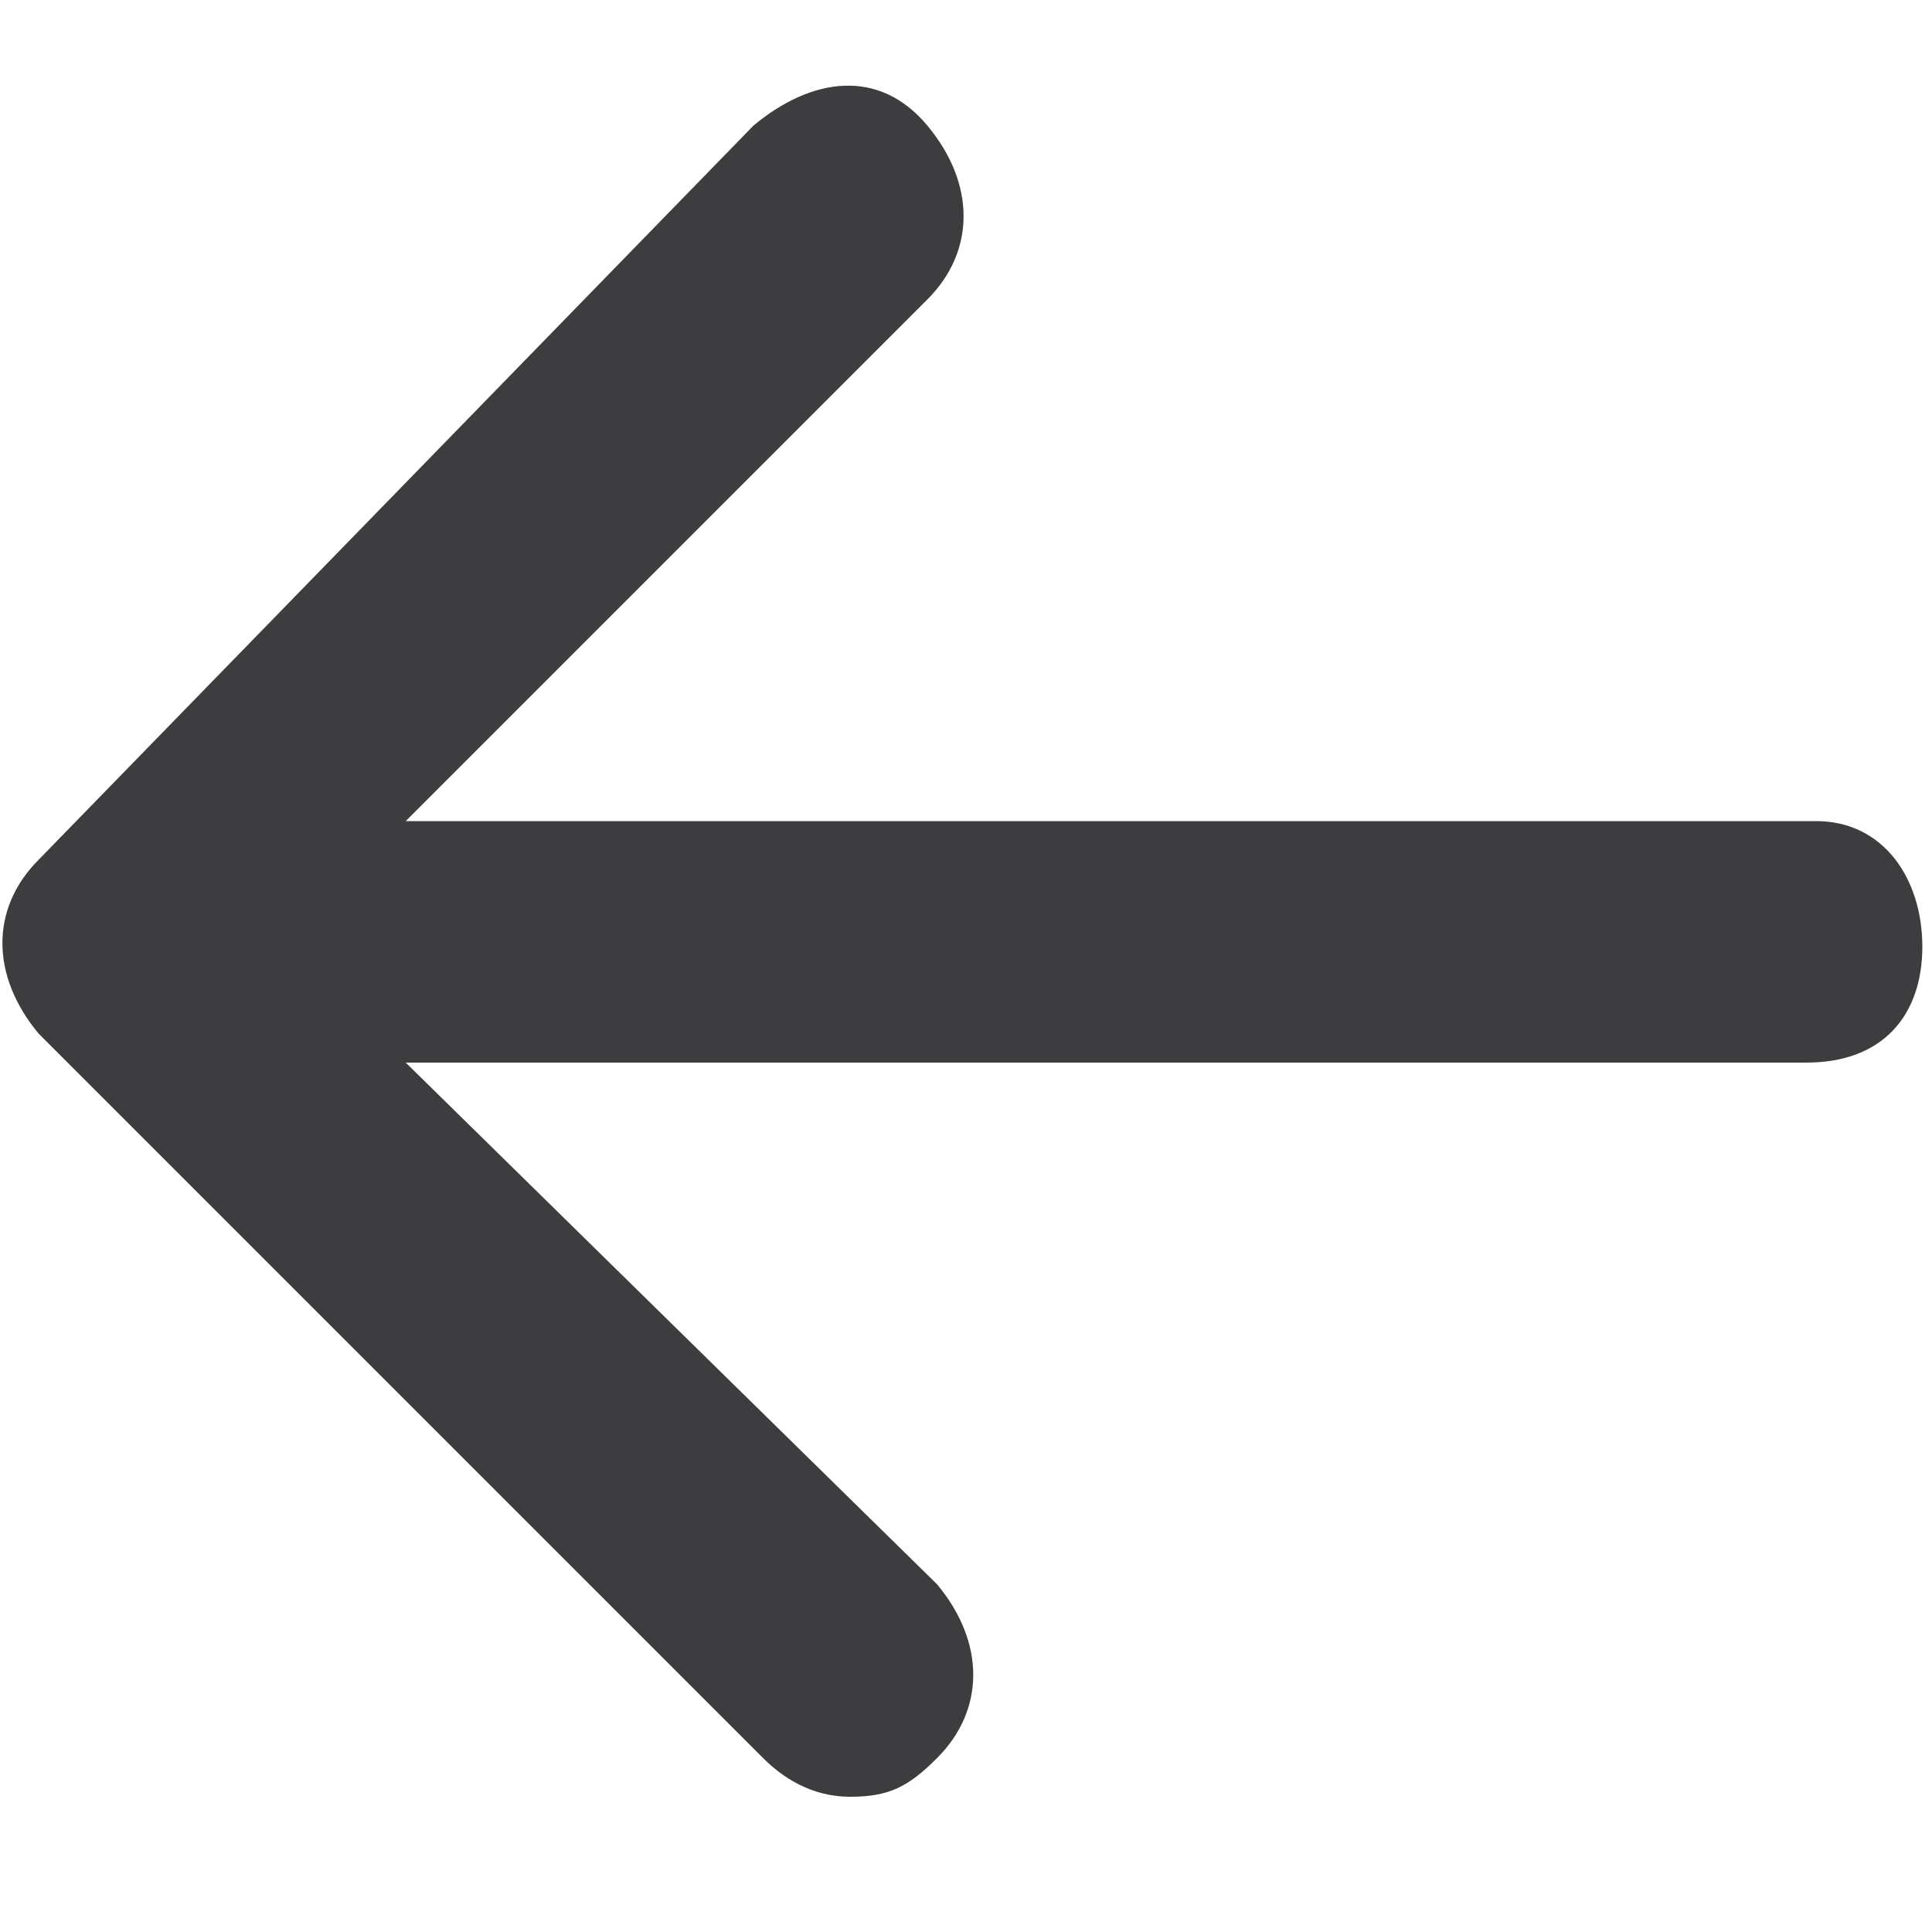
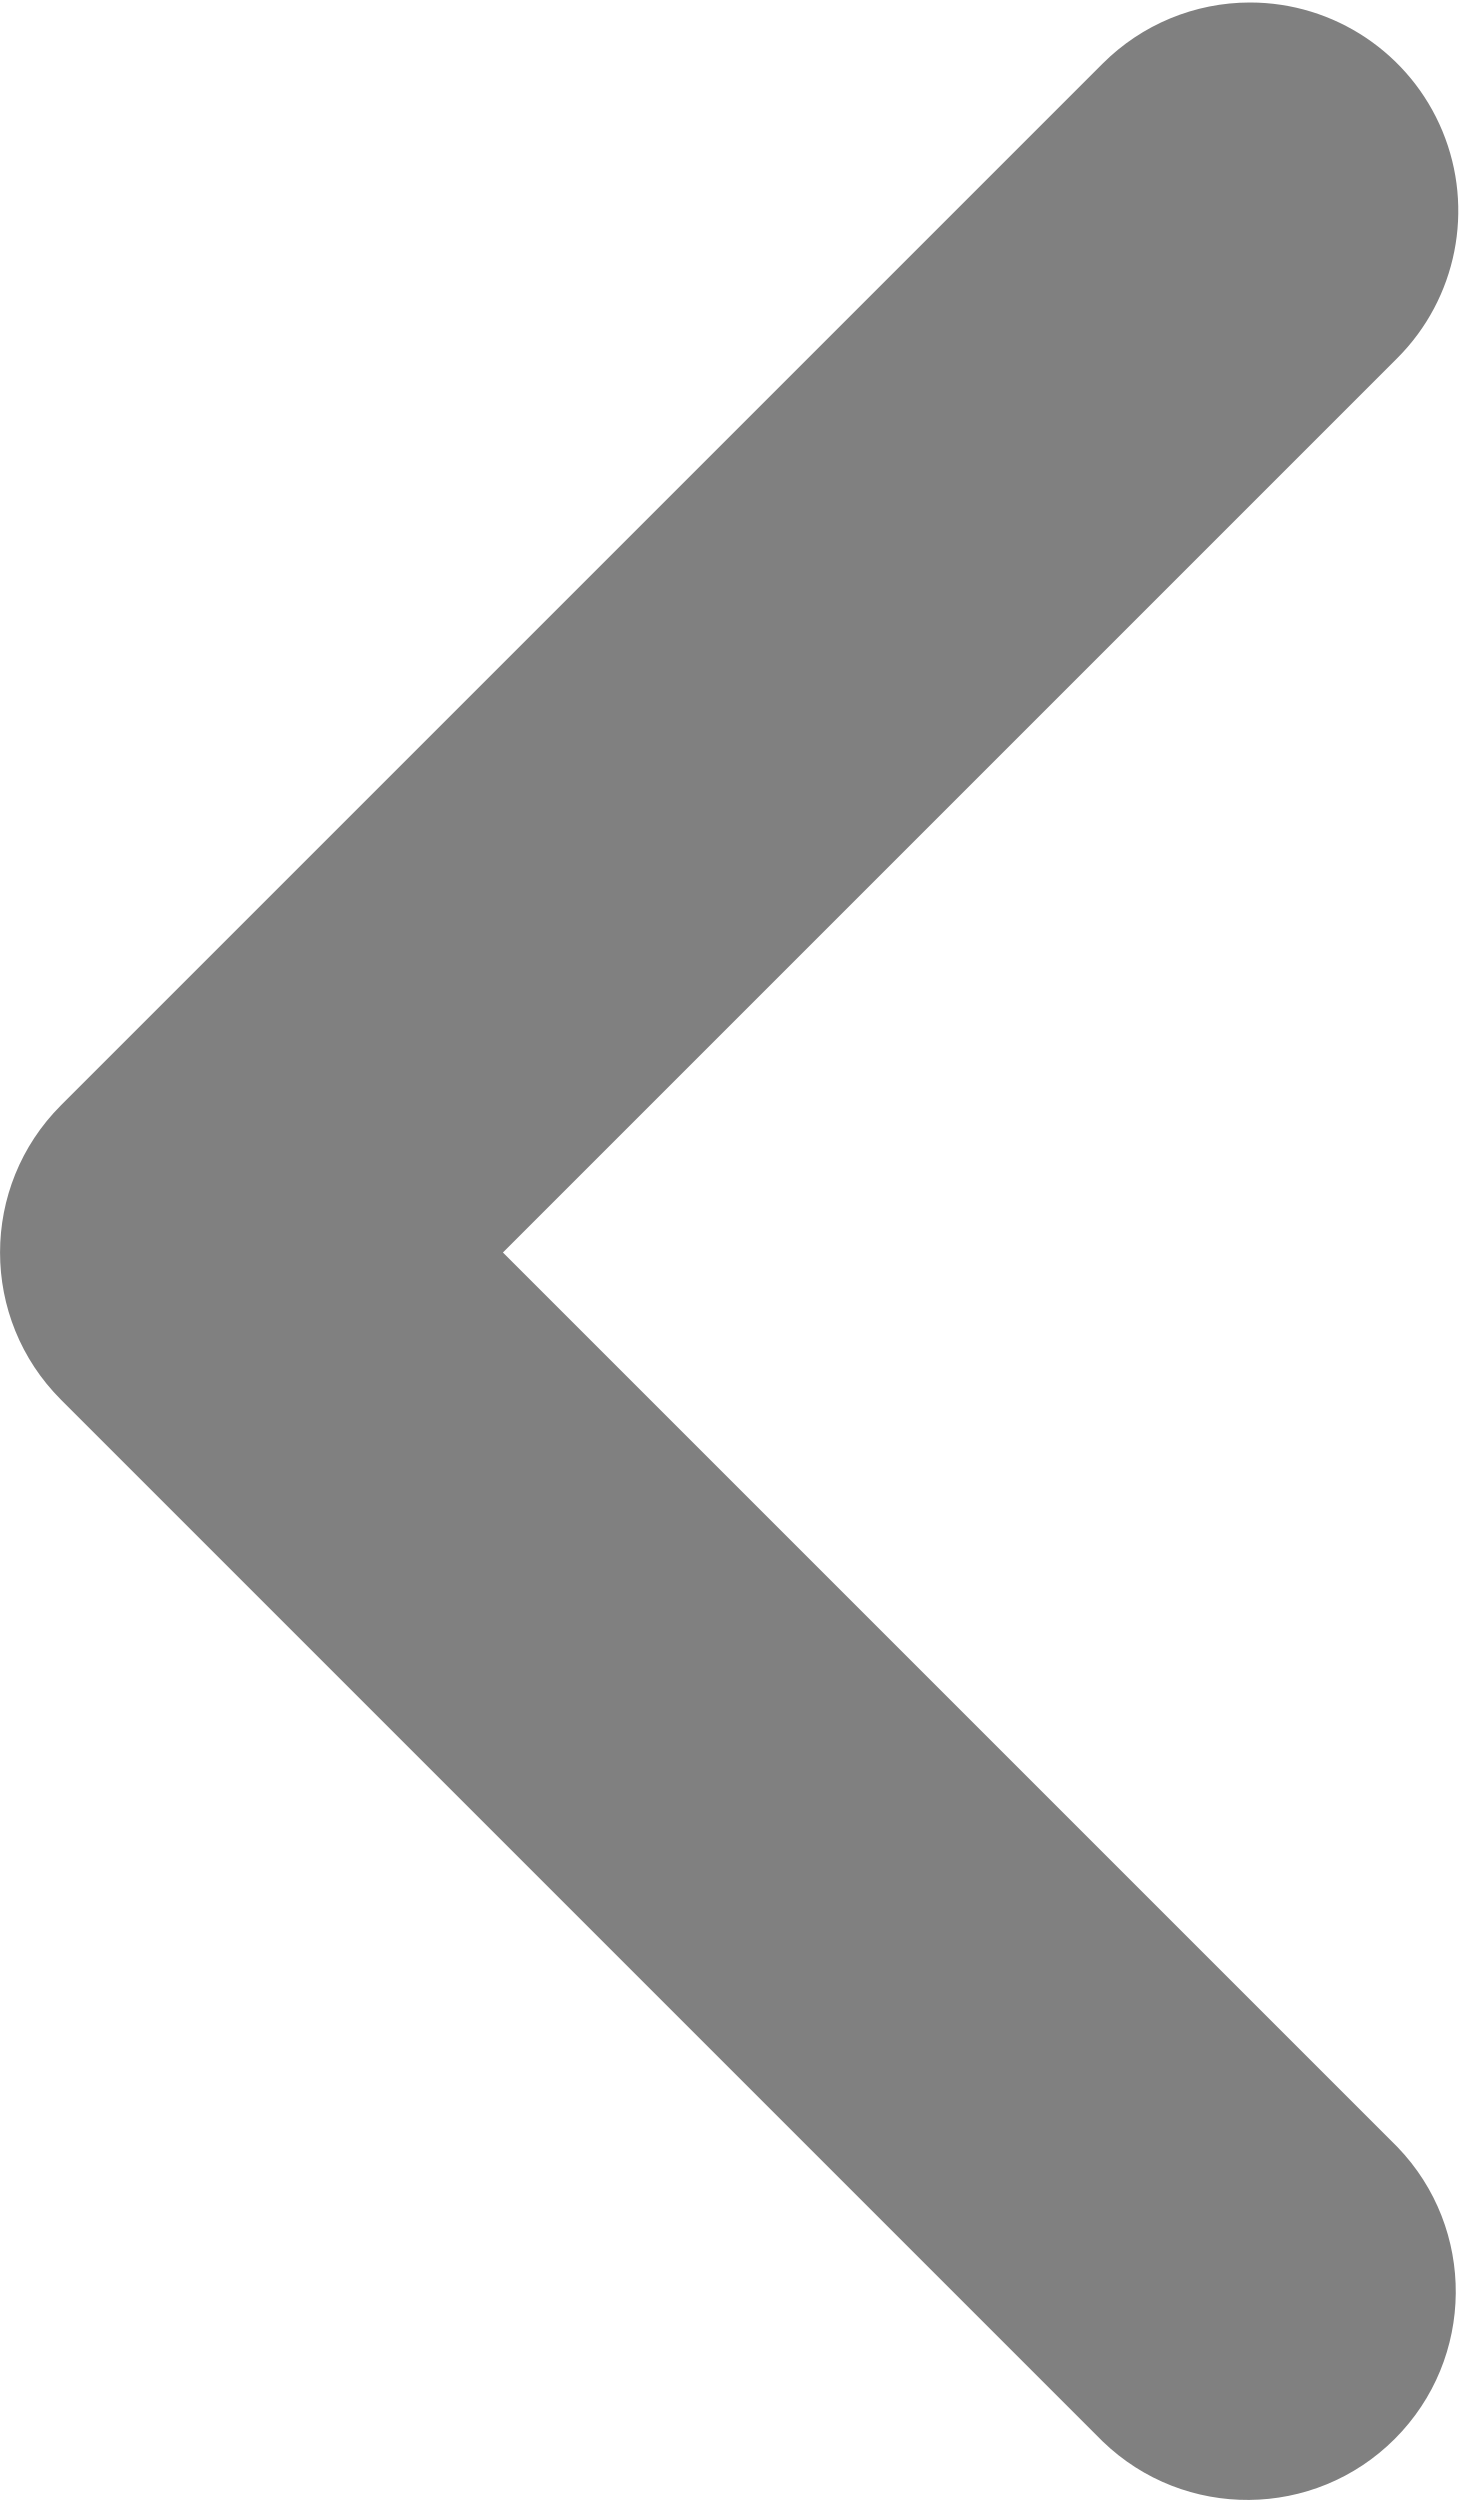
- <svg xmlns="http://www.w3.org/2000/svg" viewBox="0 0 20 20">
-   <path fill="#3d3d40" d="M18.8 8.5H4.2l5.4-5.4c.5-.5.5-1.2 0-1.8s-1.2-.5-1.8 0L.4 8.9c-.5.5-.5 1.2 0 1.8l7.5 7.5c.2.2.5.4.9.4s.6-.1.9-.4c.5-.5.5-1.2 0-1.8L4.2 11h14.5c.8 0 1.2-.5 1.2-1.2s-.4-1.3-1.1-1.3z" />
+ <svg xmlns="http://www.w3.org/2000/svg" viewBox="0 0 7 12">
+   <path d="M6 .012a1 1 0 0 1 .707 1.707L2.414 6.012l4.293 4.293a1 1 0 0 1-1.414 1.414l-5-5a1 1 0 0 1 0-1.414l5-5A1 1 0 0 1 6 .012z" fill="#808080" />
</svg>
